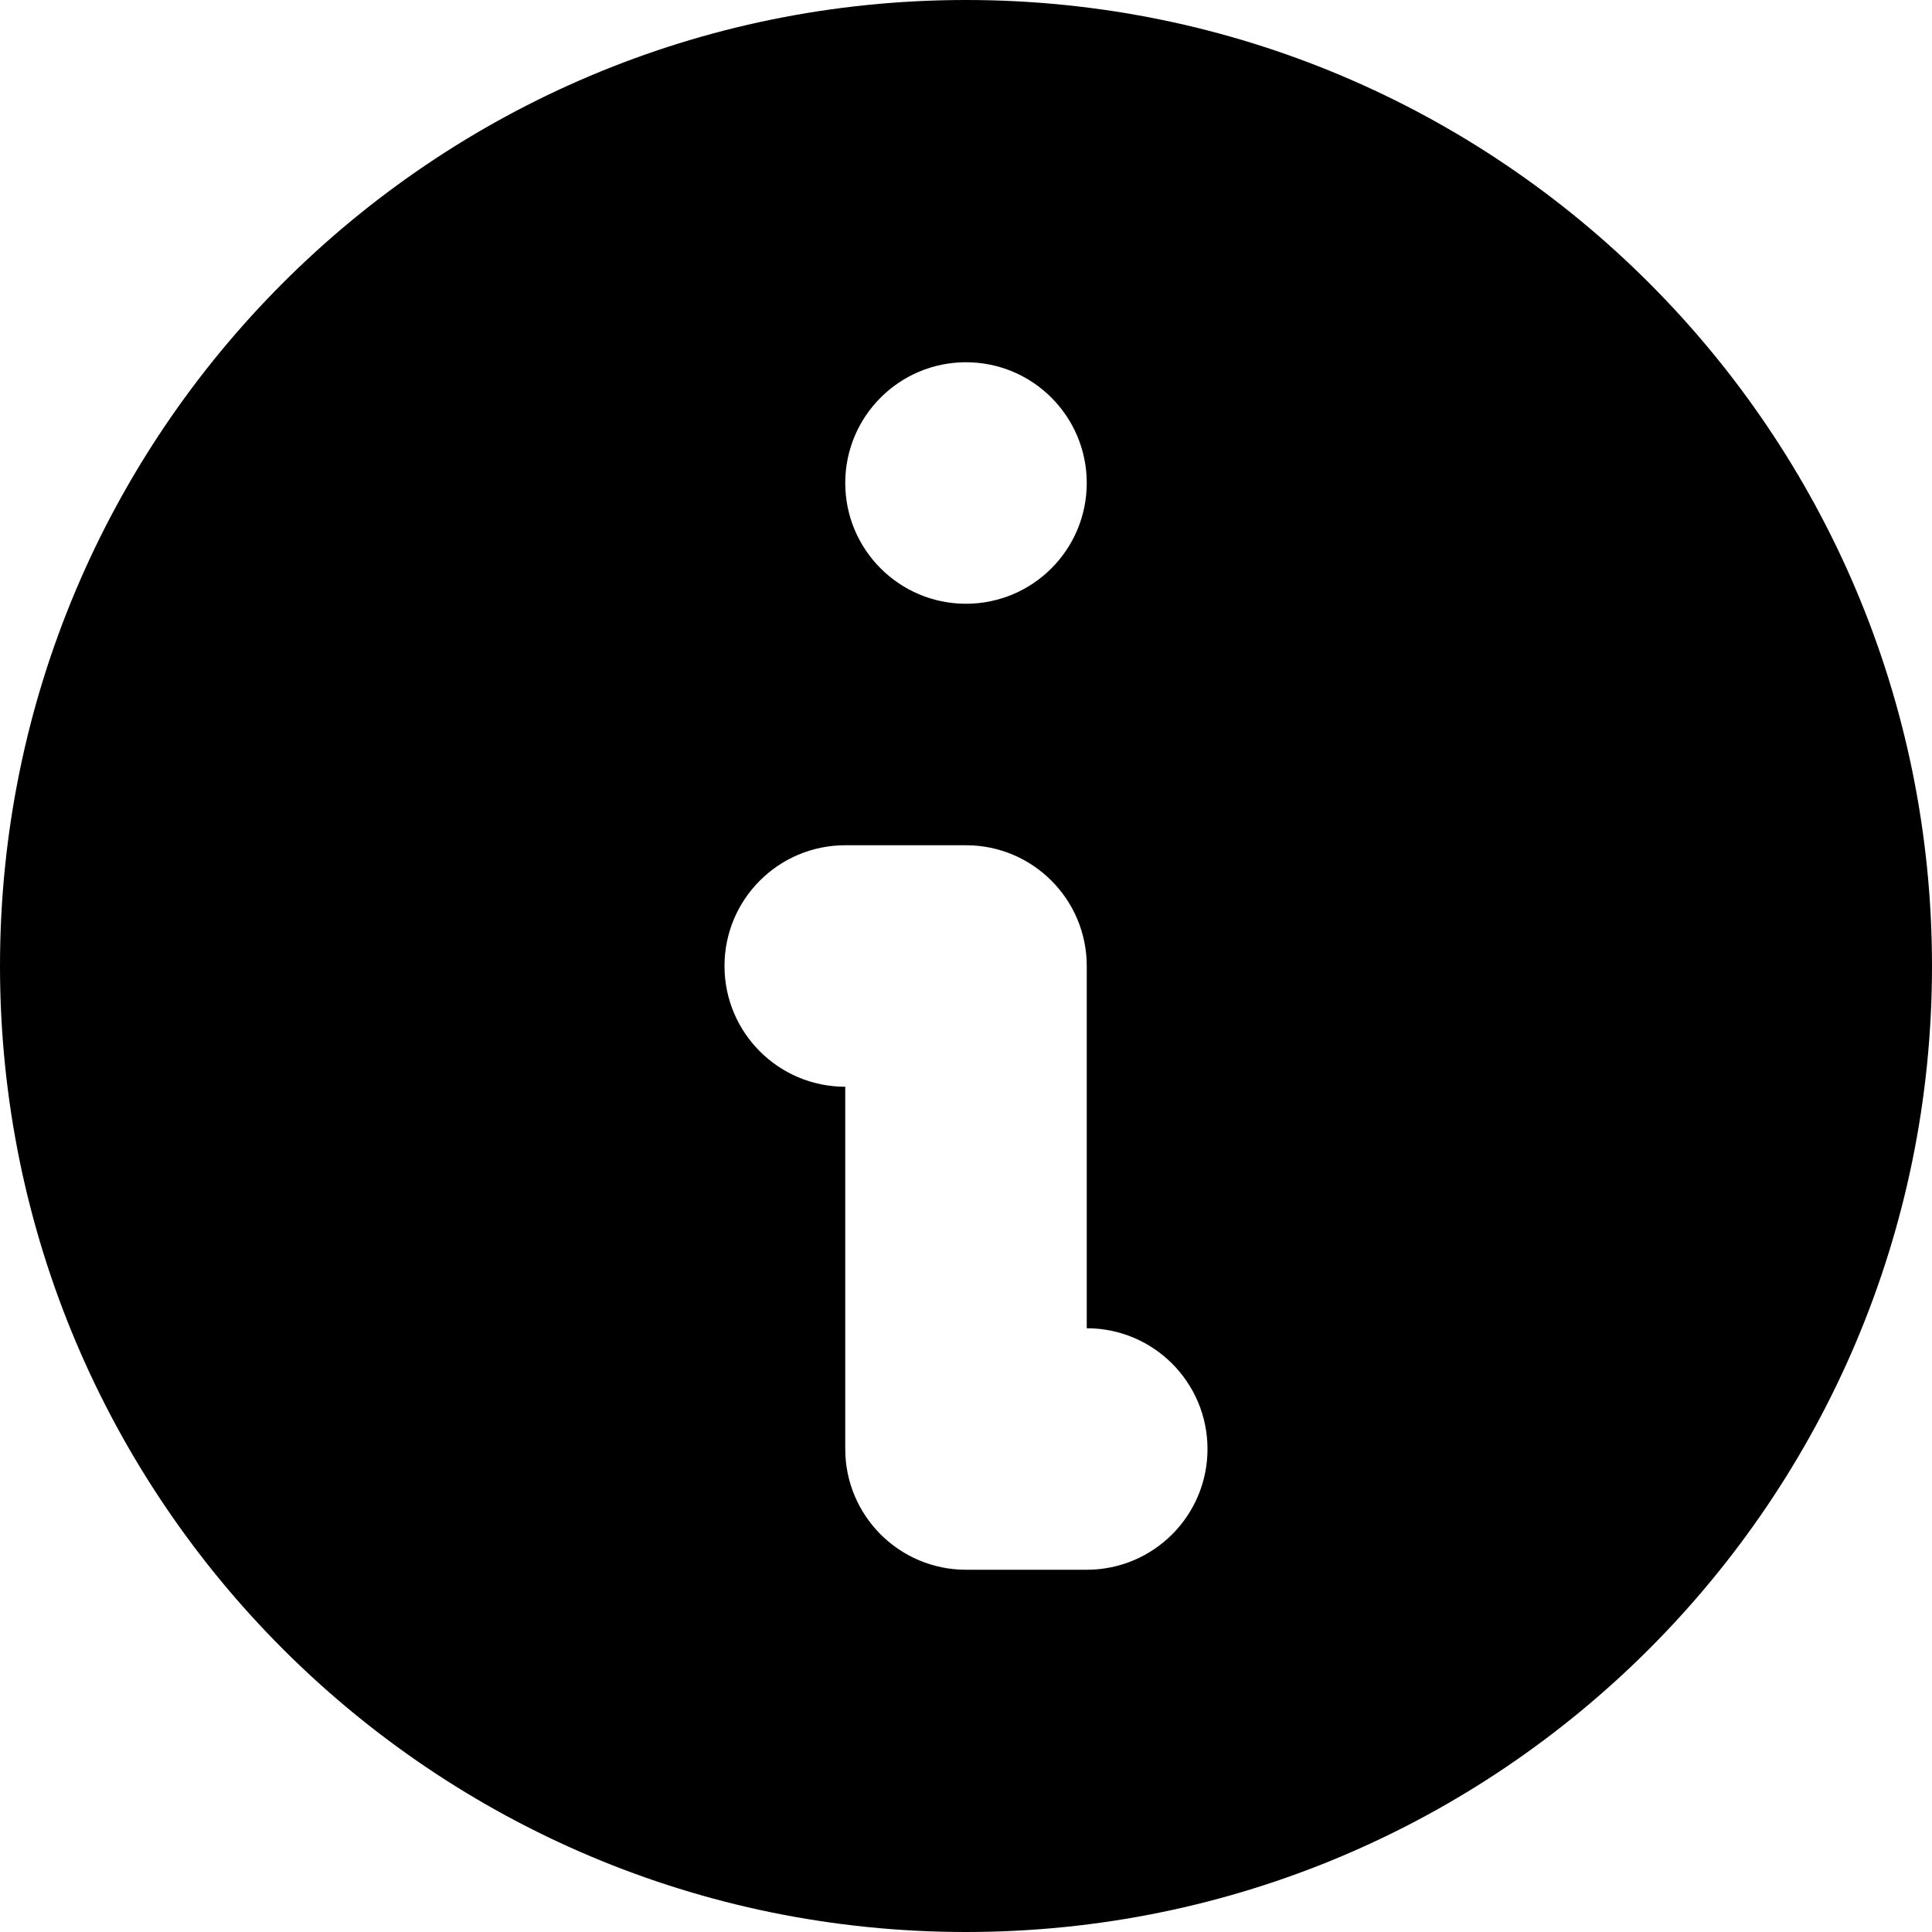
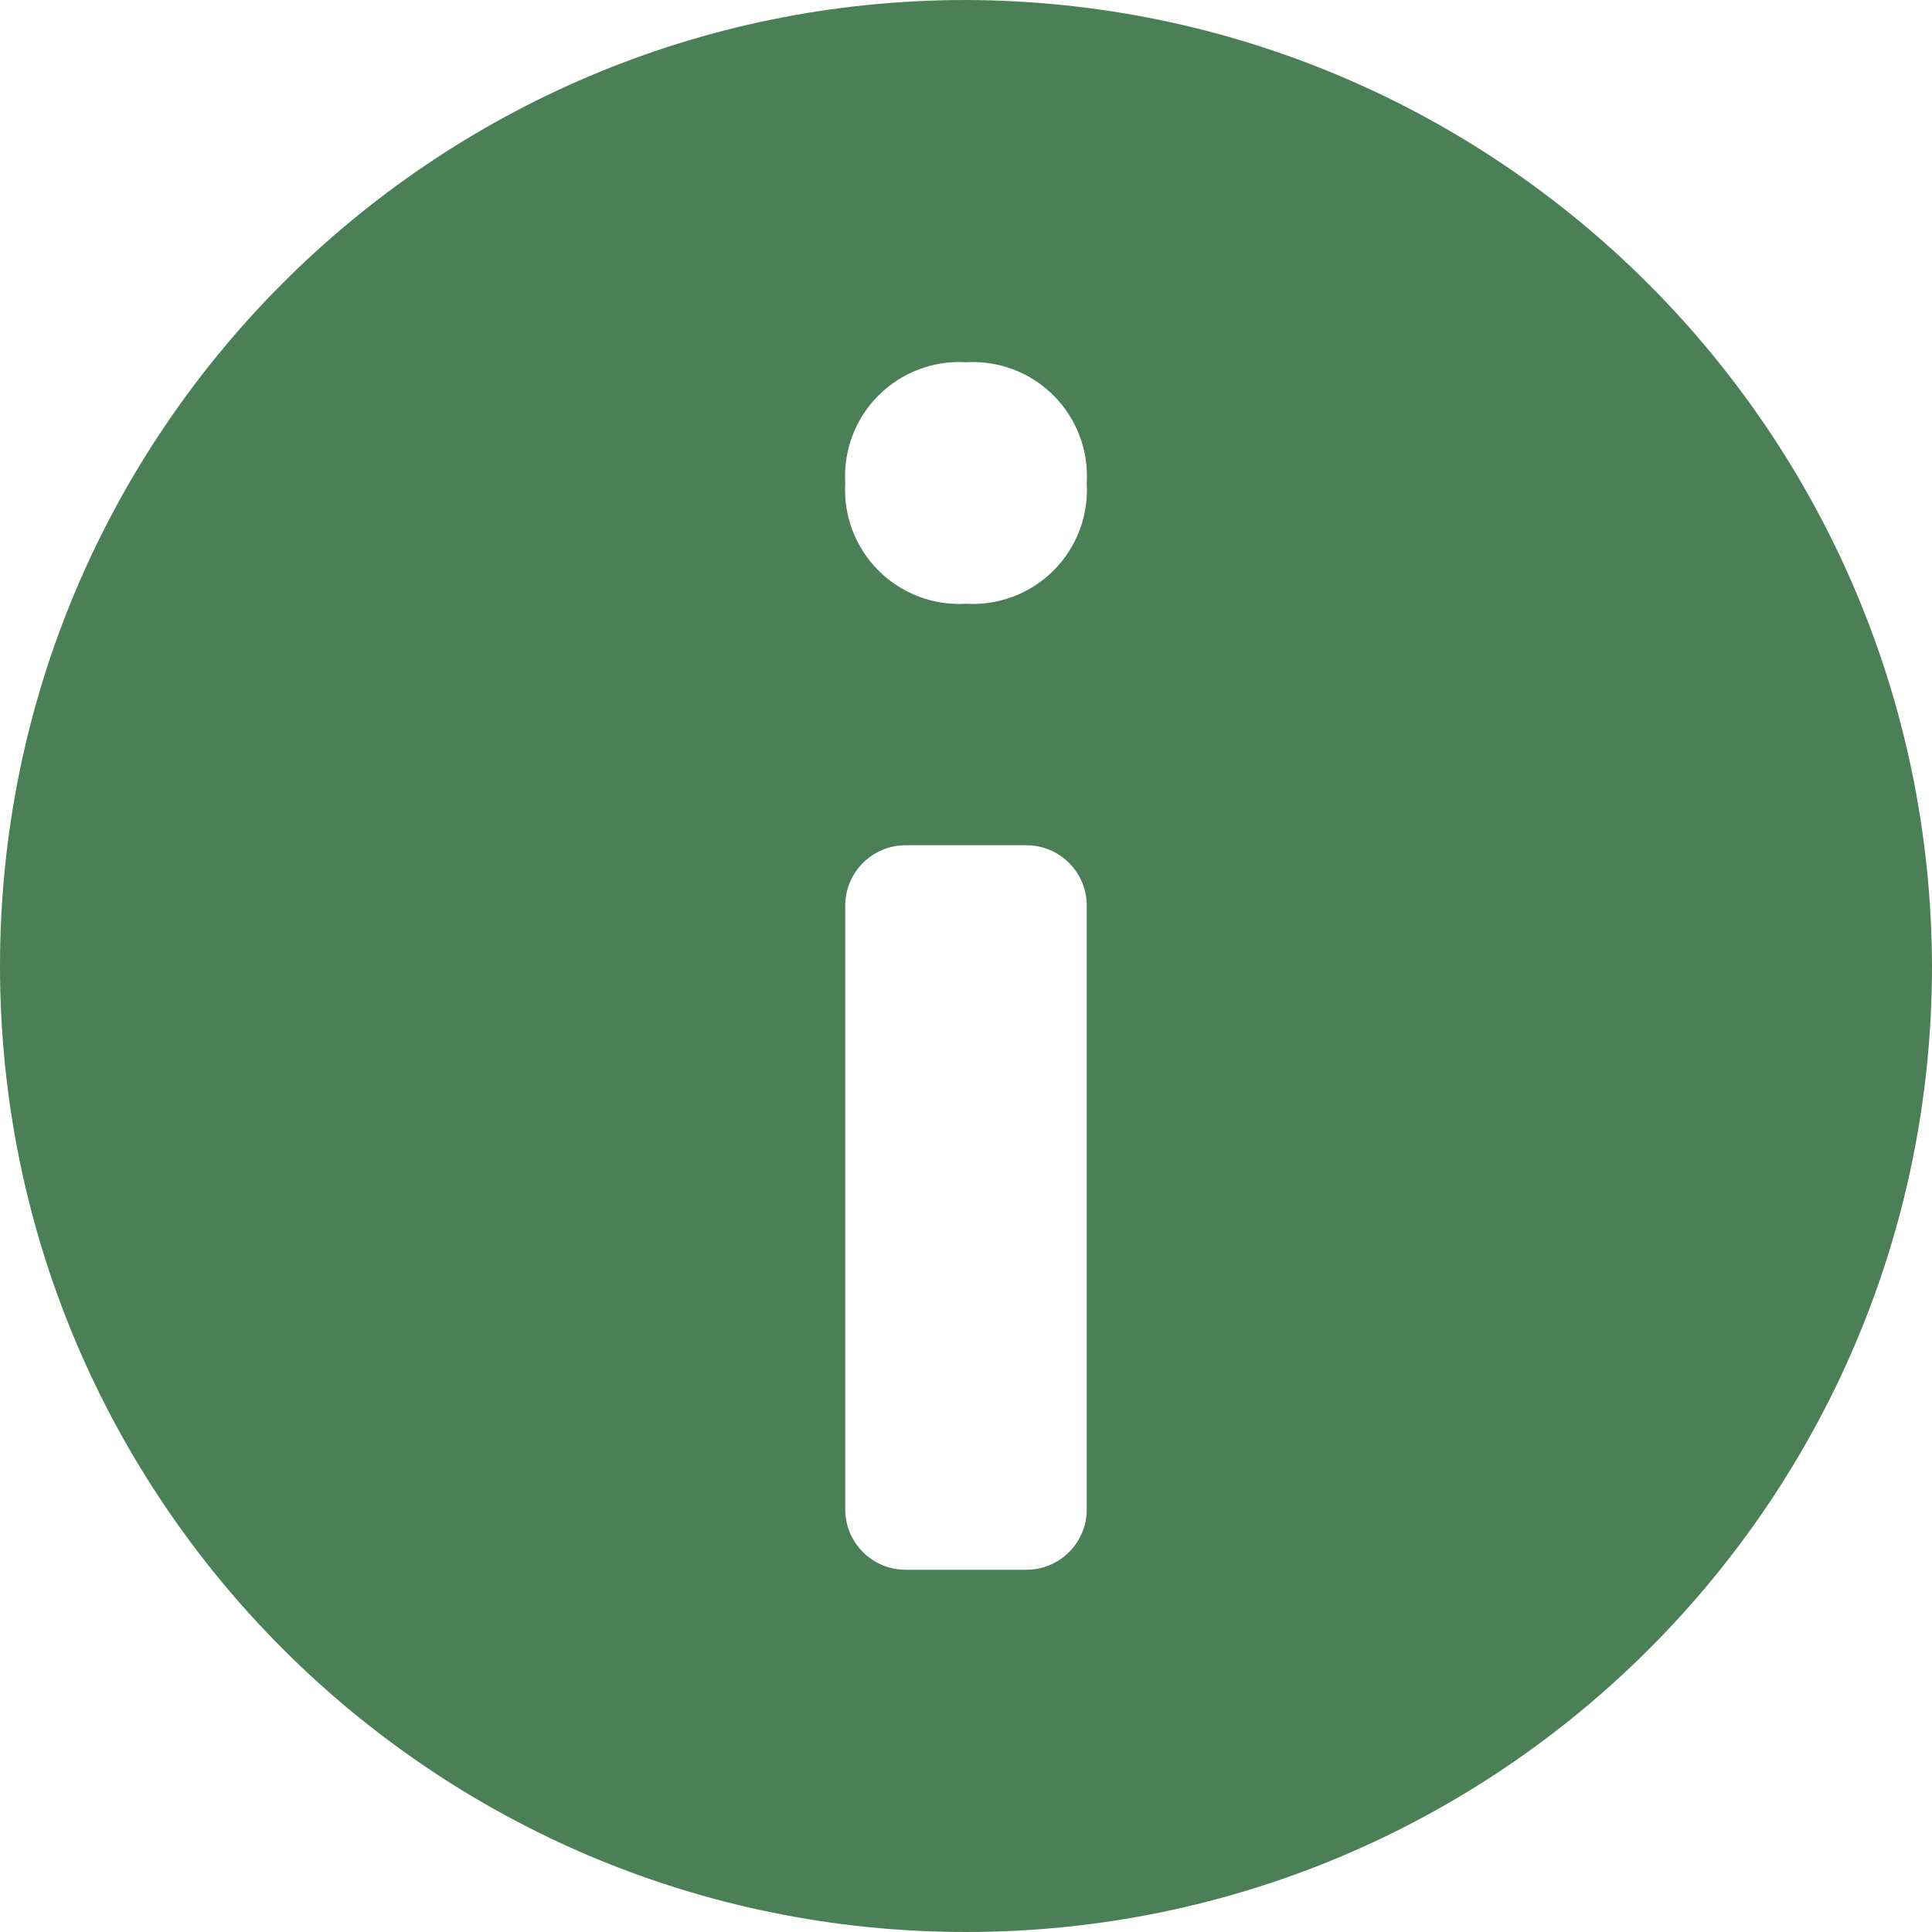
- <svg xmlns="http://www.w3.org/2000/svg" id="svg8" version="1.1" viewBox="0 0 16 16" height="16px" width="16px">
-   <defs id="defs821" />
-   <path style="clip-rule:evenodd;fill-rule:evenodd" id="path816" d="M 16,8 A 8,8 0 1 1 0,8 8,8 0 0 1 16,8 Z M 9,4 A 1,1 0 1 1 7,4 1,1 0 0 1 9,4 Z M 7,7 a 1,1 0 0 0 0,2 v 3 a 1,1 0 0 0 1,1 H 9 A 1,1 0 1 0 9,11 V 8 A 1,1 0 0 0 8,7 Z" />
+ <svg xmlns="http://www.w3.org/2000/svg" width="16" height="16" viewBox="0 0 16 16">
+   <g fill="#4b8056">
+     <path d="M8,0a8,8,0,1,0,8,8A8.024,8.024,0,0,0,8,0Zm.5,13h-1a.5.5,0,0,1-.5-.5v-5A.5.5,0,0,1,7.5,7h1a.5.5,0,0,1,.5.5v5A.5.5,0,0,1,8.5,13ZM8,5A.945.945,0,0,1,7,4,.945.945,0,0,1,8,3,.945.945,0,0,1,9,4,.945.945,0,0,1,8,5Z" fill="#4b8056" />
+   </g>
</svg>
